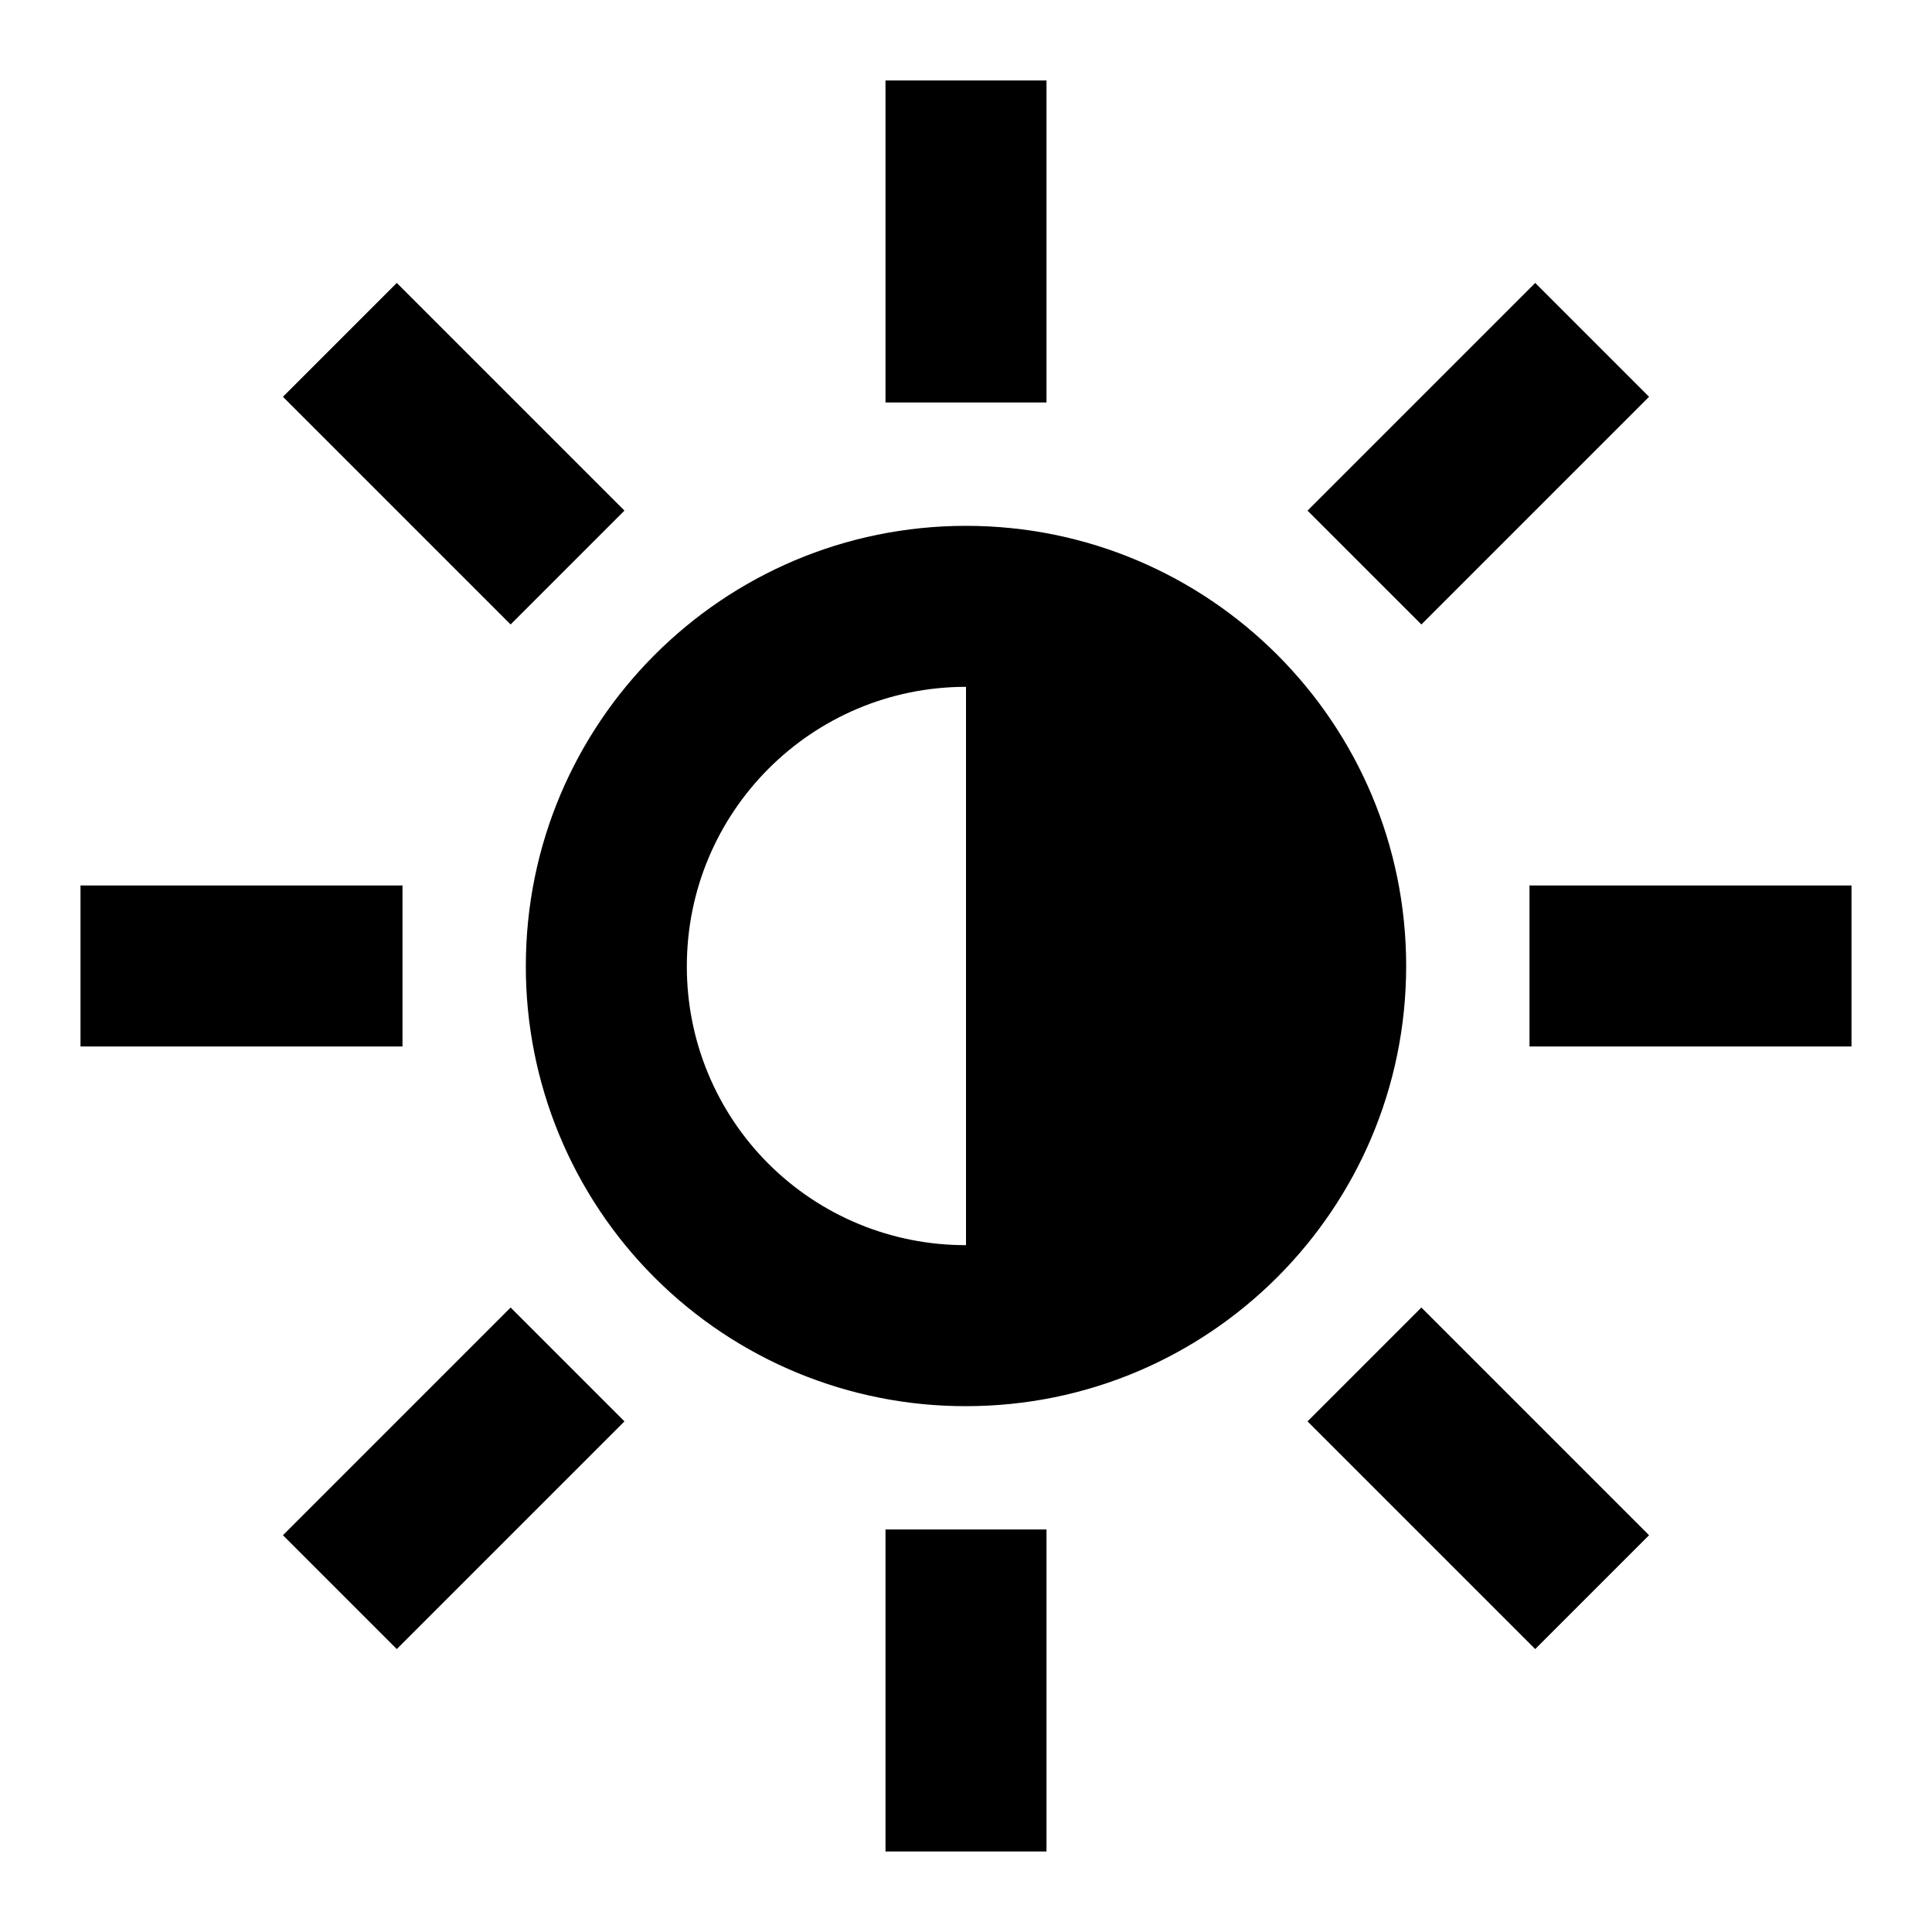
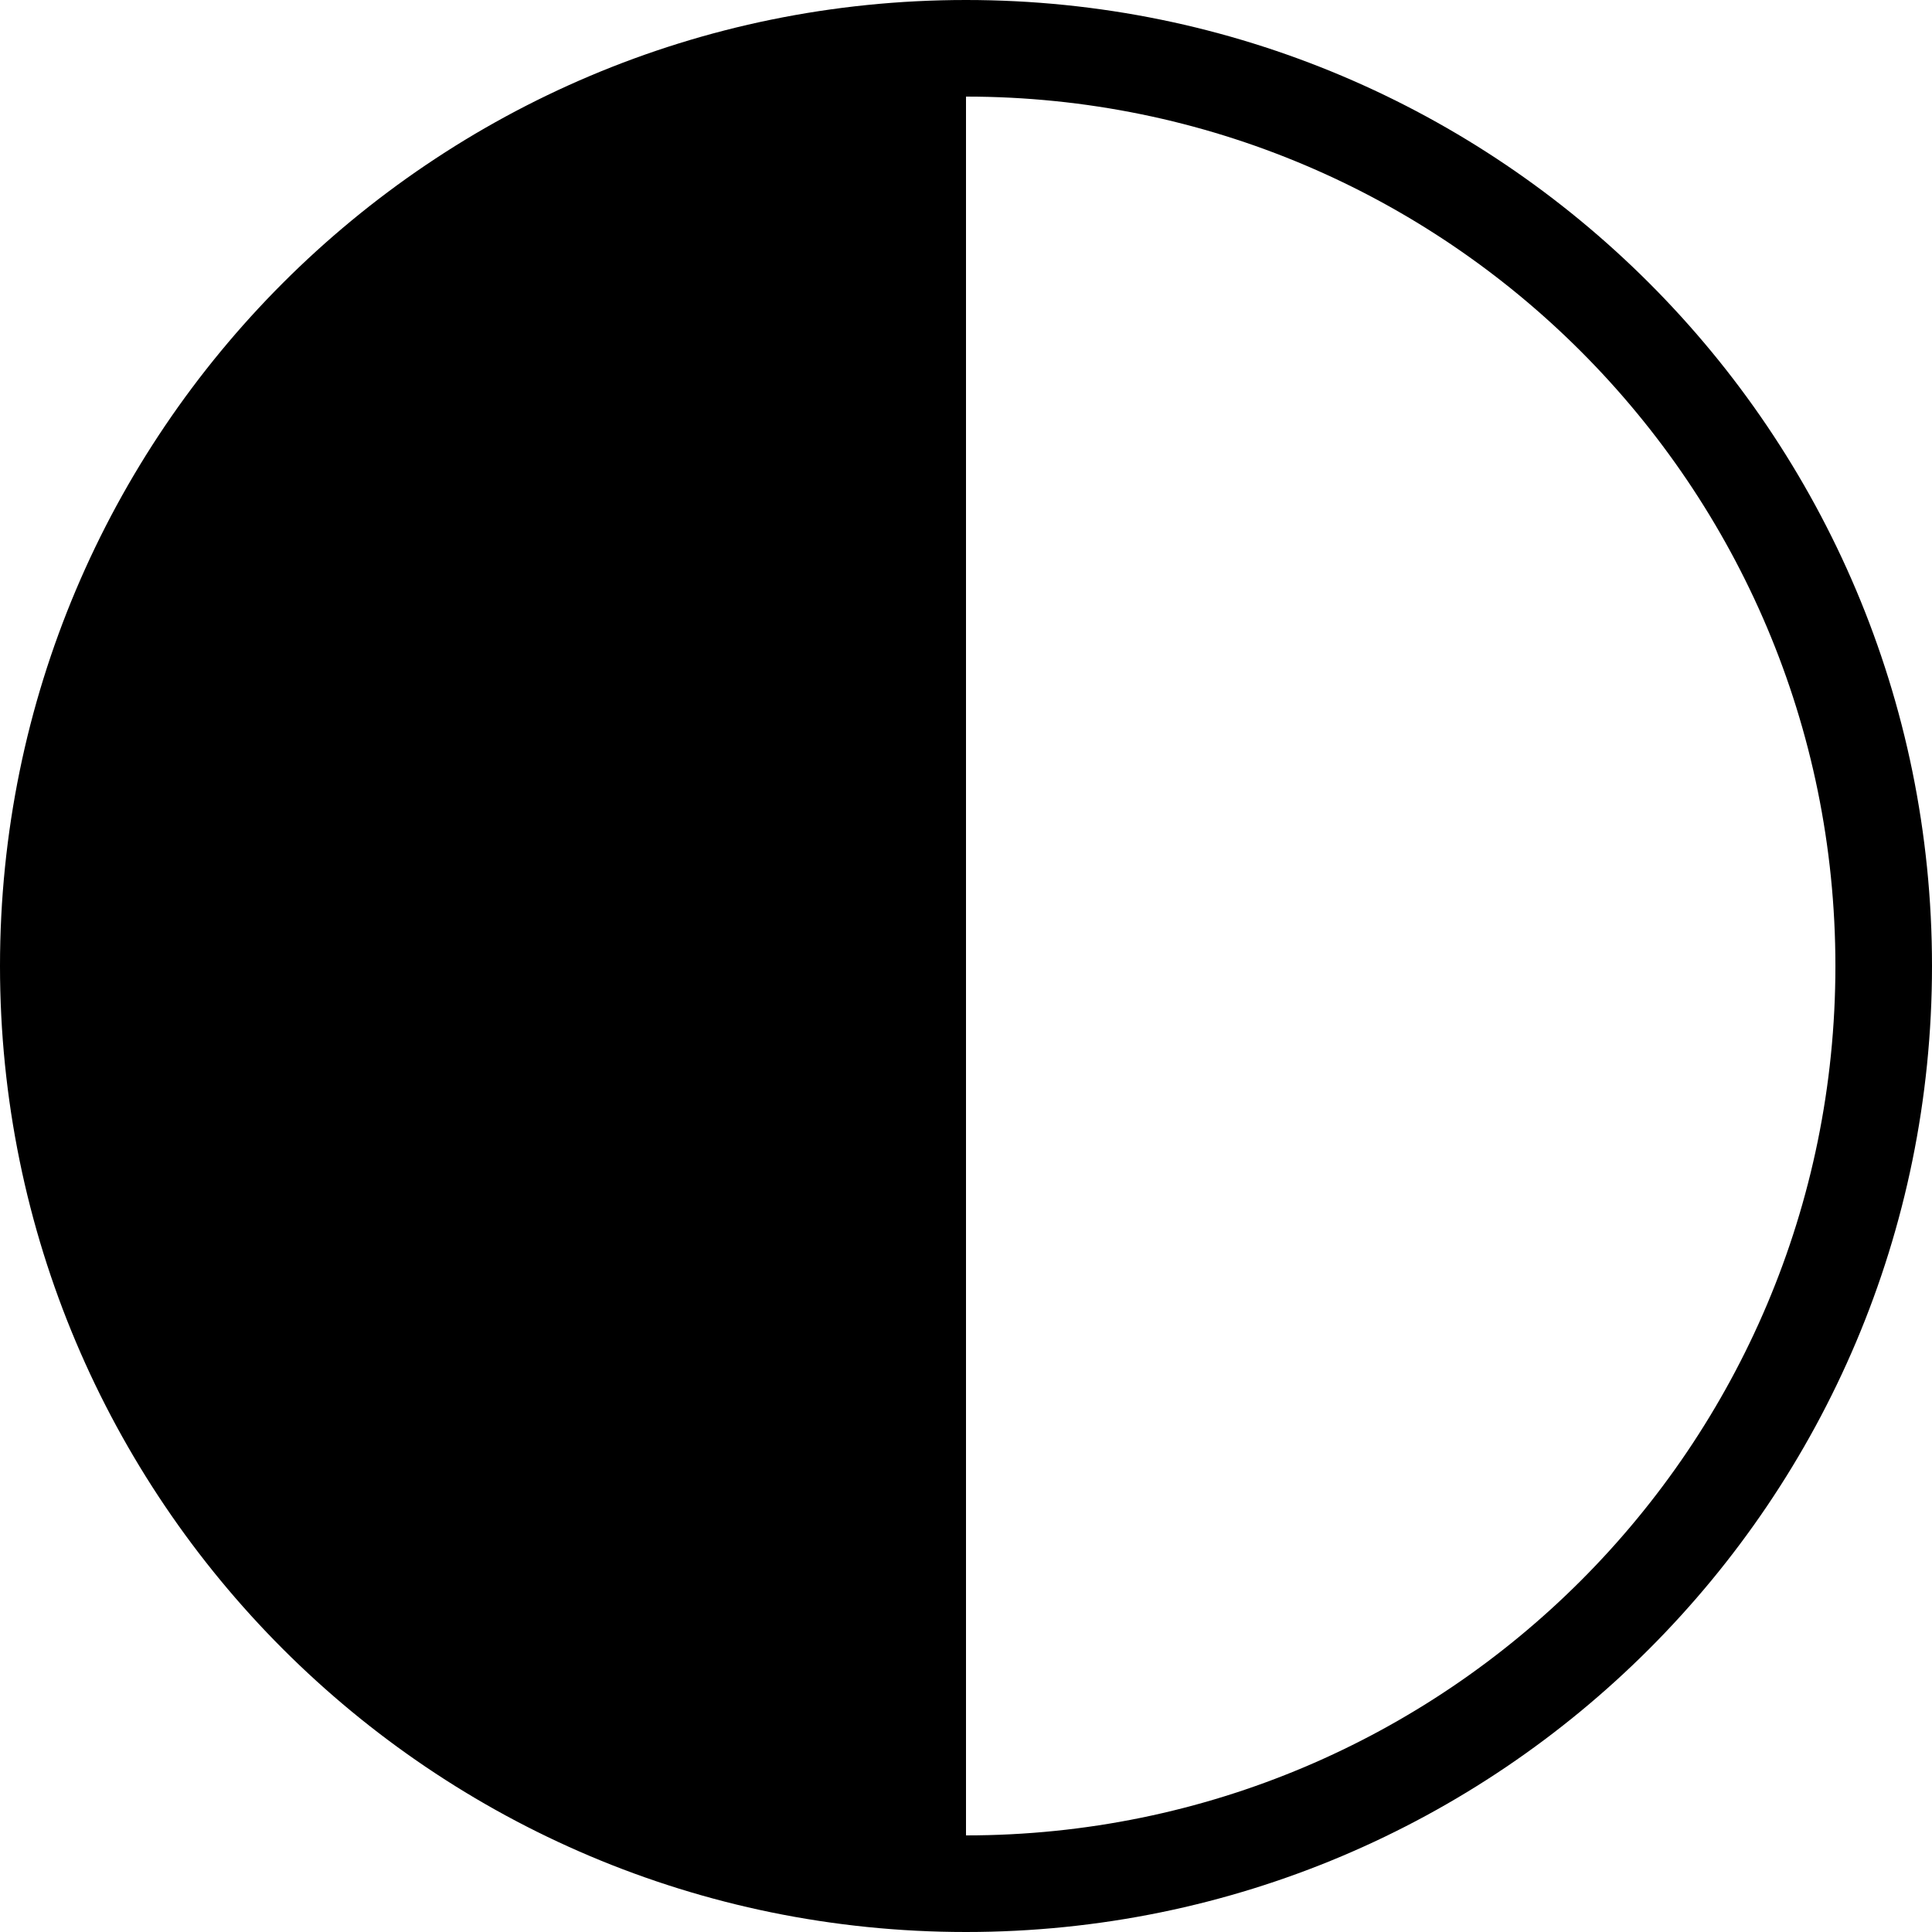
- <svg xmlns="http://www.w3.org/2000/svg" class="commonSvg" width="25px" height="25px" viewBox="0 0 512 512">
-   <path fill="currentColor" fill-rule="evenodd" d="M277.333 405.333v85.333h-42.667v-85.333zm99.346-58.824l60.34 60.34l-30.17 30.17l-60.34-60.34zm-241.359 0l30.17 30.17l-60.34 60.34l-30.17-30.17zM256 139.353c64.422 0 116.647 52.224 116.647 116.647c0 64.422-52.225 116.647-116.647 116.647A116.427 116.427 0 0 1 139.352 256c0-64.423 52.225-116.647 116.648-116.647m0 42.666c-40.859 0-73.981 33.123-73.981 74.062a73.76 73.76 0 0 0 21.603 52.296c13.867 13.867 32.685 21.64 52.378 21.603zm234.666 52.647v42.667h-85.333v-42.667zm-384 0v42.667H21.333v-42.667zM105.15 74.98l60.34 60.34l-30.17 30.17l-60.34-60.34zm301.7 0l30.169 30.17l-60.34 60.34l-30.17-30.17zM277.332 21.333v85.333h-42.667V21.333z" />
+ <svg xmlns="http://www.w3.org/2000/svg" class="commonSvg" width="22" height="22" viewBox="0 0 20 20">
+   <path fill="currentColor" d="M10 1a9 9 0 1 1 0 18zm0-1a10 10 0 1 0 0 20a10 10 0 0 0 0-20" />
</svg>
